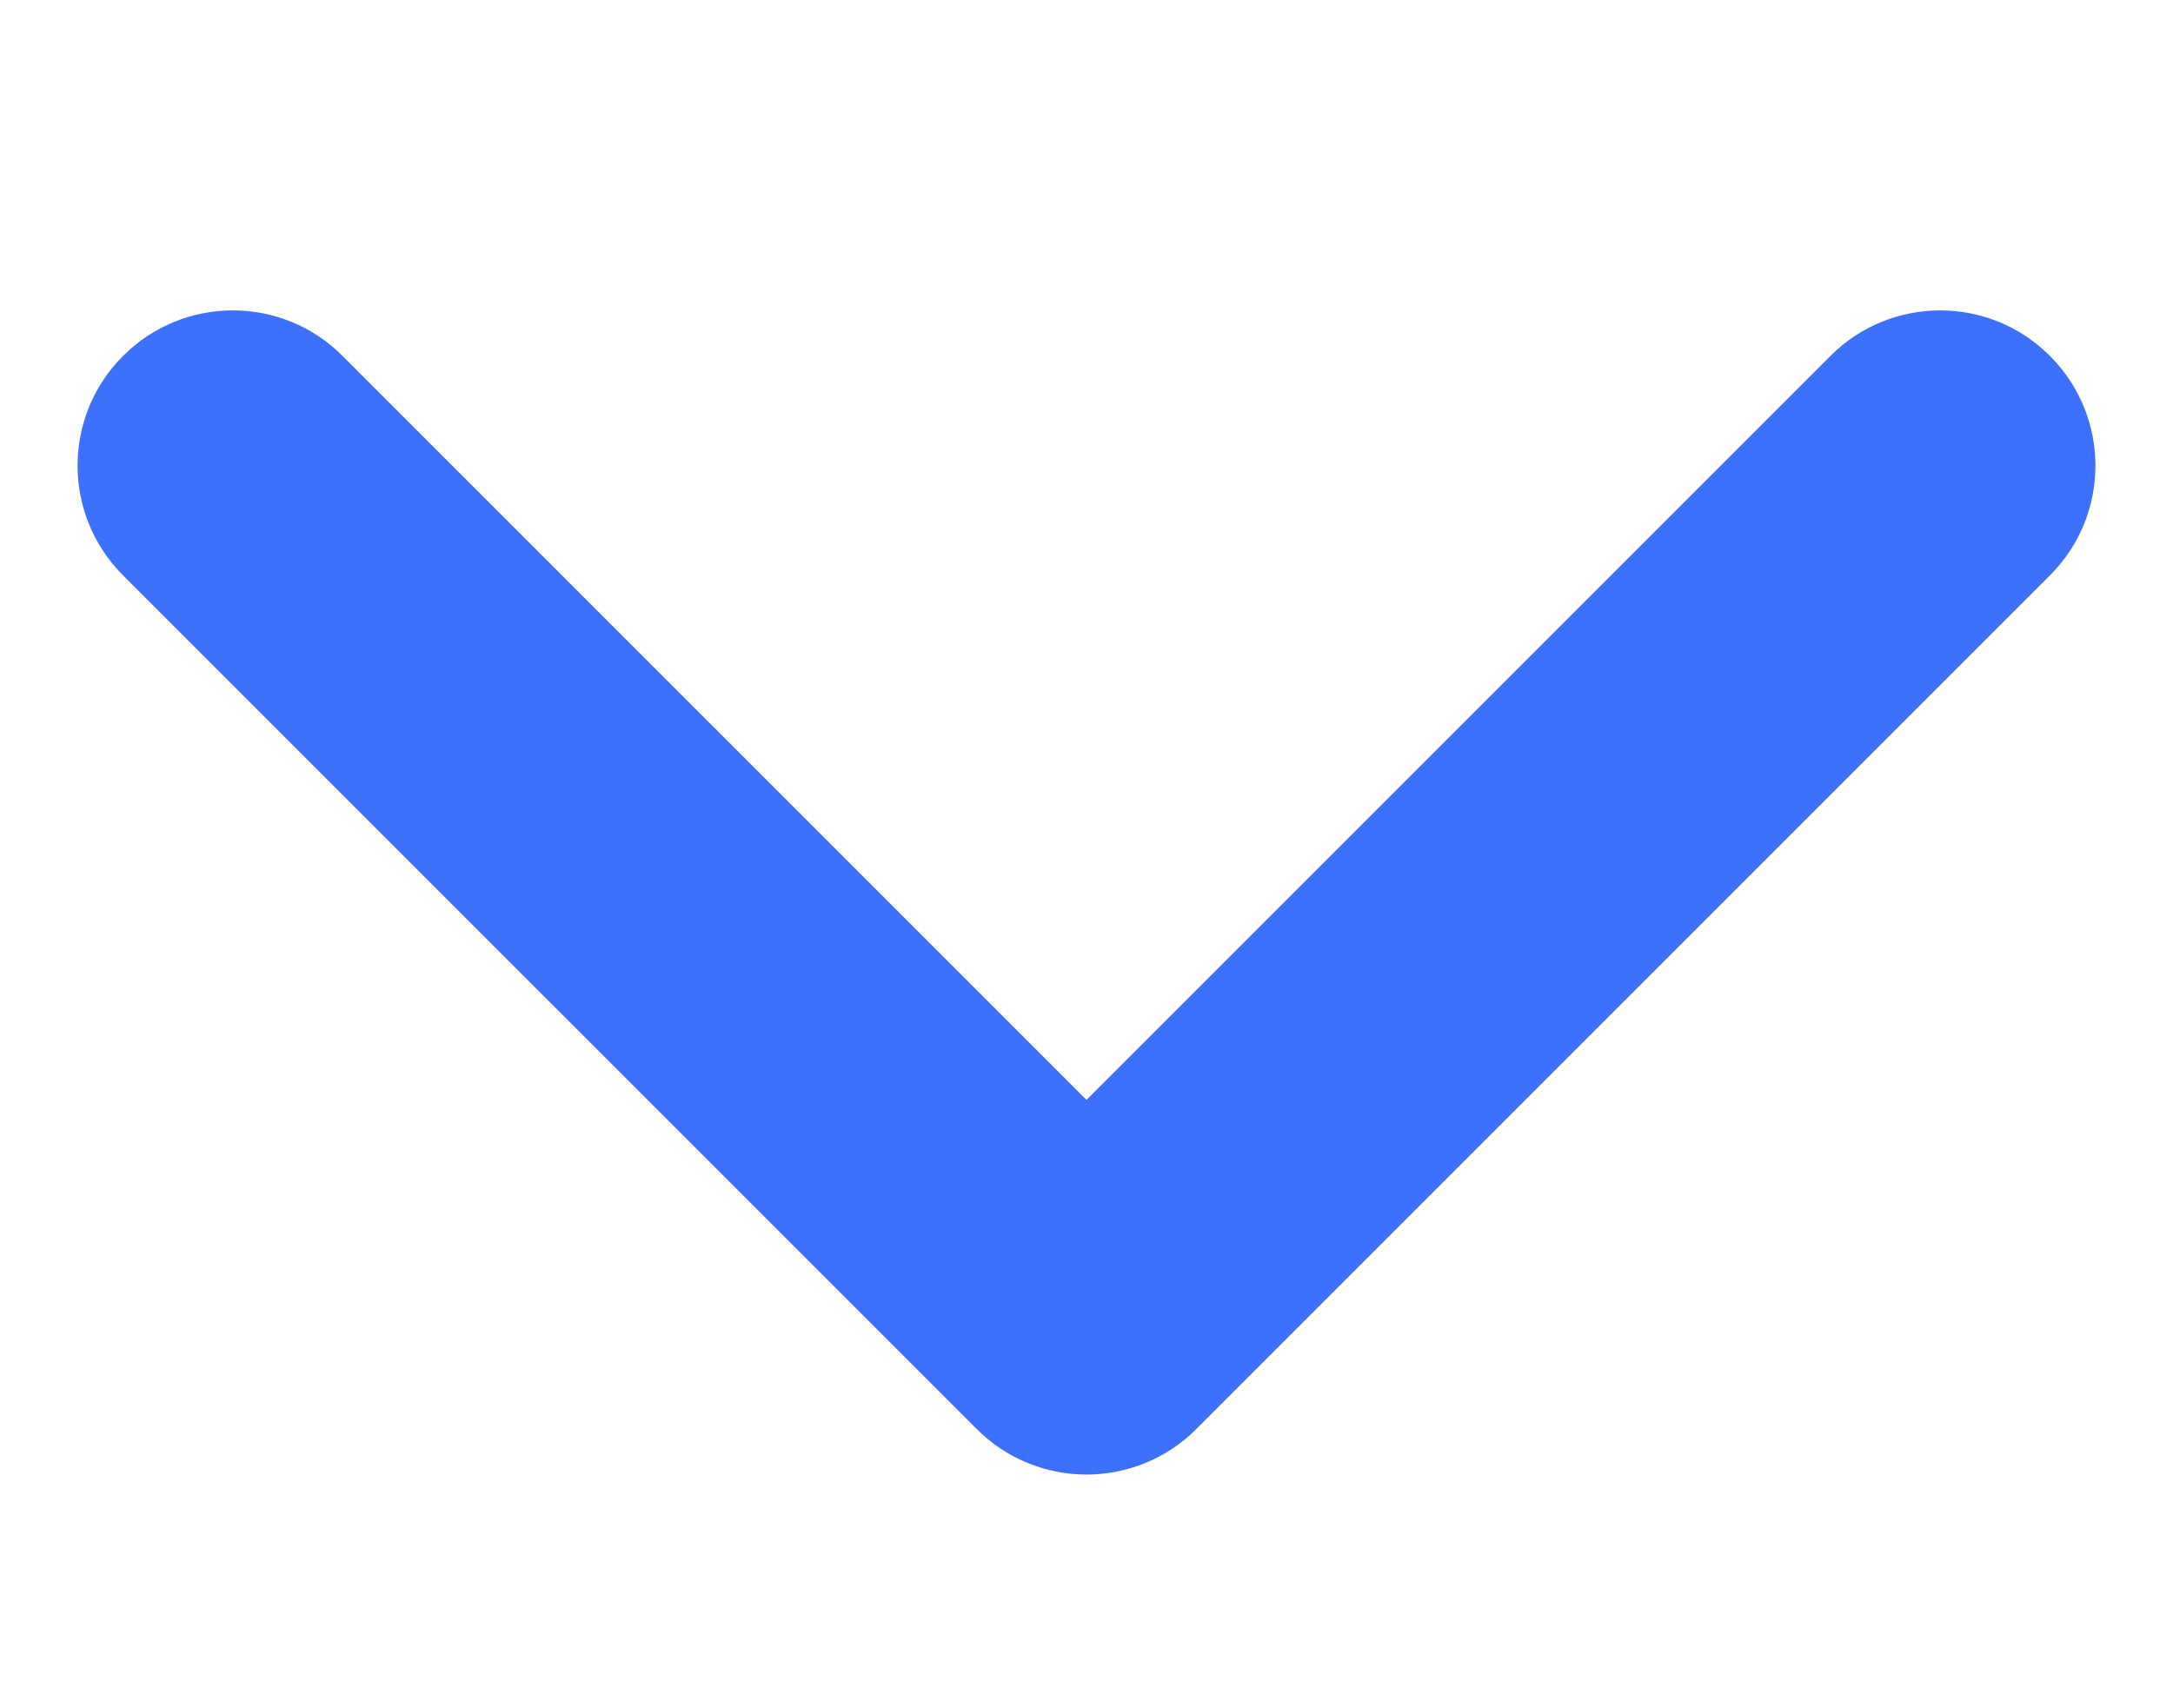
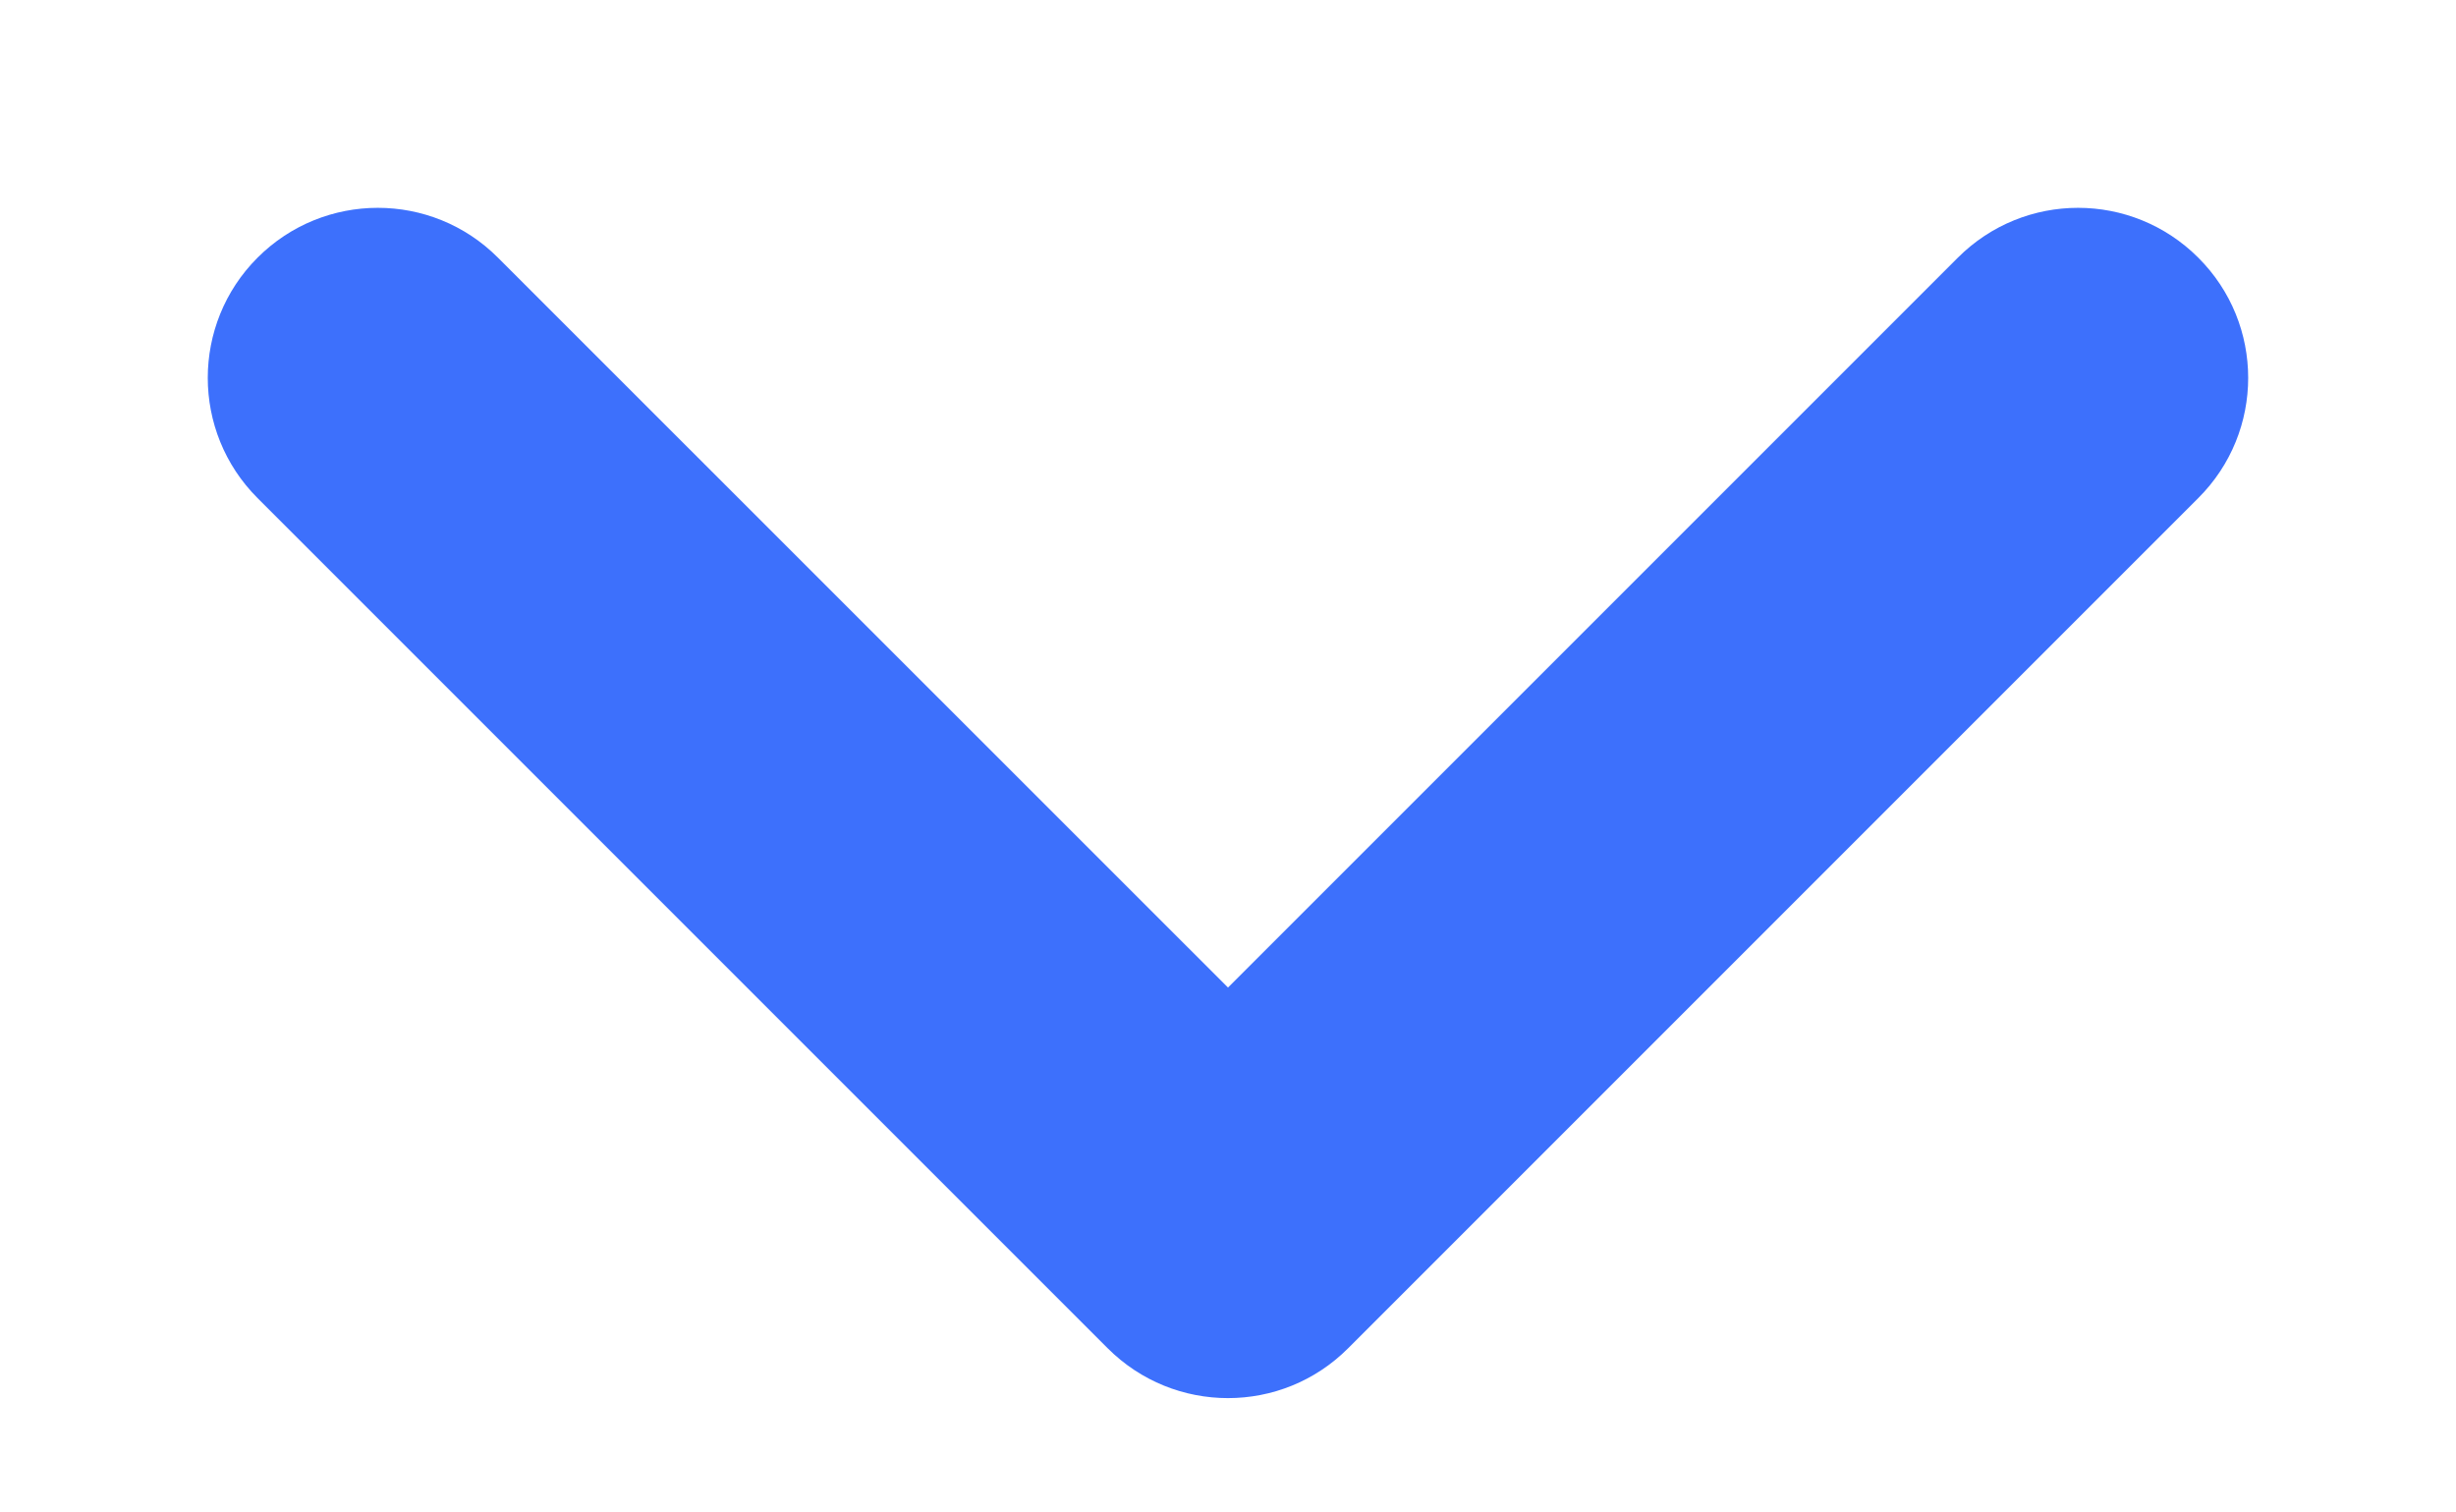
- <svg xmlns="http://www.w3.org/2000/svg" width="14" height="11" viewBox="0 0 14 11" fill="none">
-   <path fill-rule="evenodd" clip-rule="evenodd" d="M0.793 2.293C1.183 1.902 1.817 1.902 2.207 2.293L7 7.086L11.793 2.293C12.183 1.902 12.817 1.902 13.207 2.293C13.598 2.683 13.598 3.317 13.207 3.707L7.707 9.207C7.52 9.395 7.265 9.5 7 9.5C6.735 9.5 6.48 9.395 6.293 9.207L0.793 3.707C0.402 3.317 0.402 2.683 0.793 2.293Z" fill="#3D70FC" />
+ <svg xmlns="http://www.w3.org/2000/svg" width="13" height="8" viewBox="0 0 13 8" fill="none">
+   <path fill-rule="evenodd" clip-rule="evenodd" d="M1.363 1.364C1.715 1.012 2.285 1.012 2.636 1.364L6.5 5.227L10.363 1.364C10.715 1.012 11.284 1.012 11.636 1.364C11.988 1.715 11.988 2.285 11.636 2.636L7.136 7.136C6.785 7.488 6.215 7.488 5.863 7.136L1.363 2.636C1.012 2.285 1.012 1.715 1.363 1.364Z" fill="#3D70FC" />
</svg>
